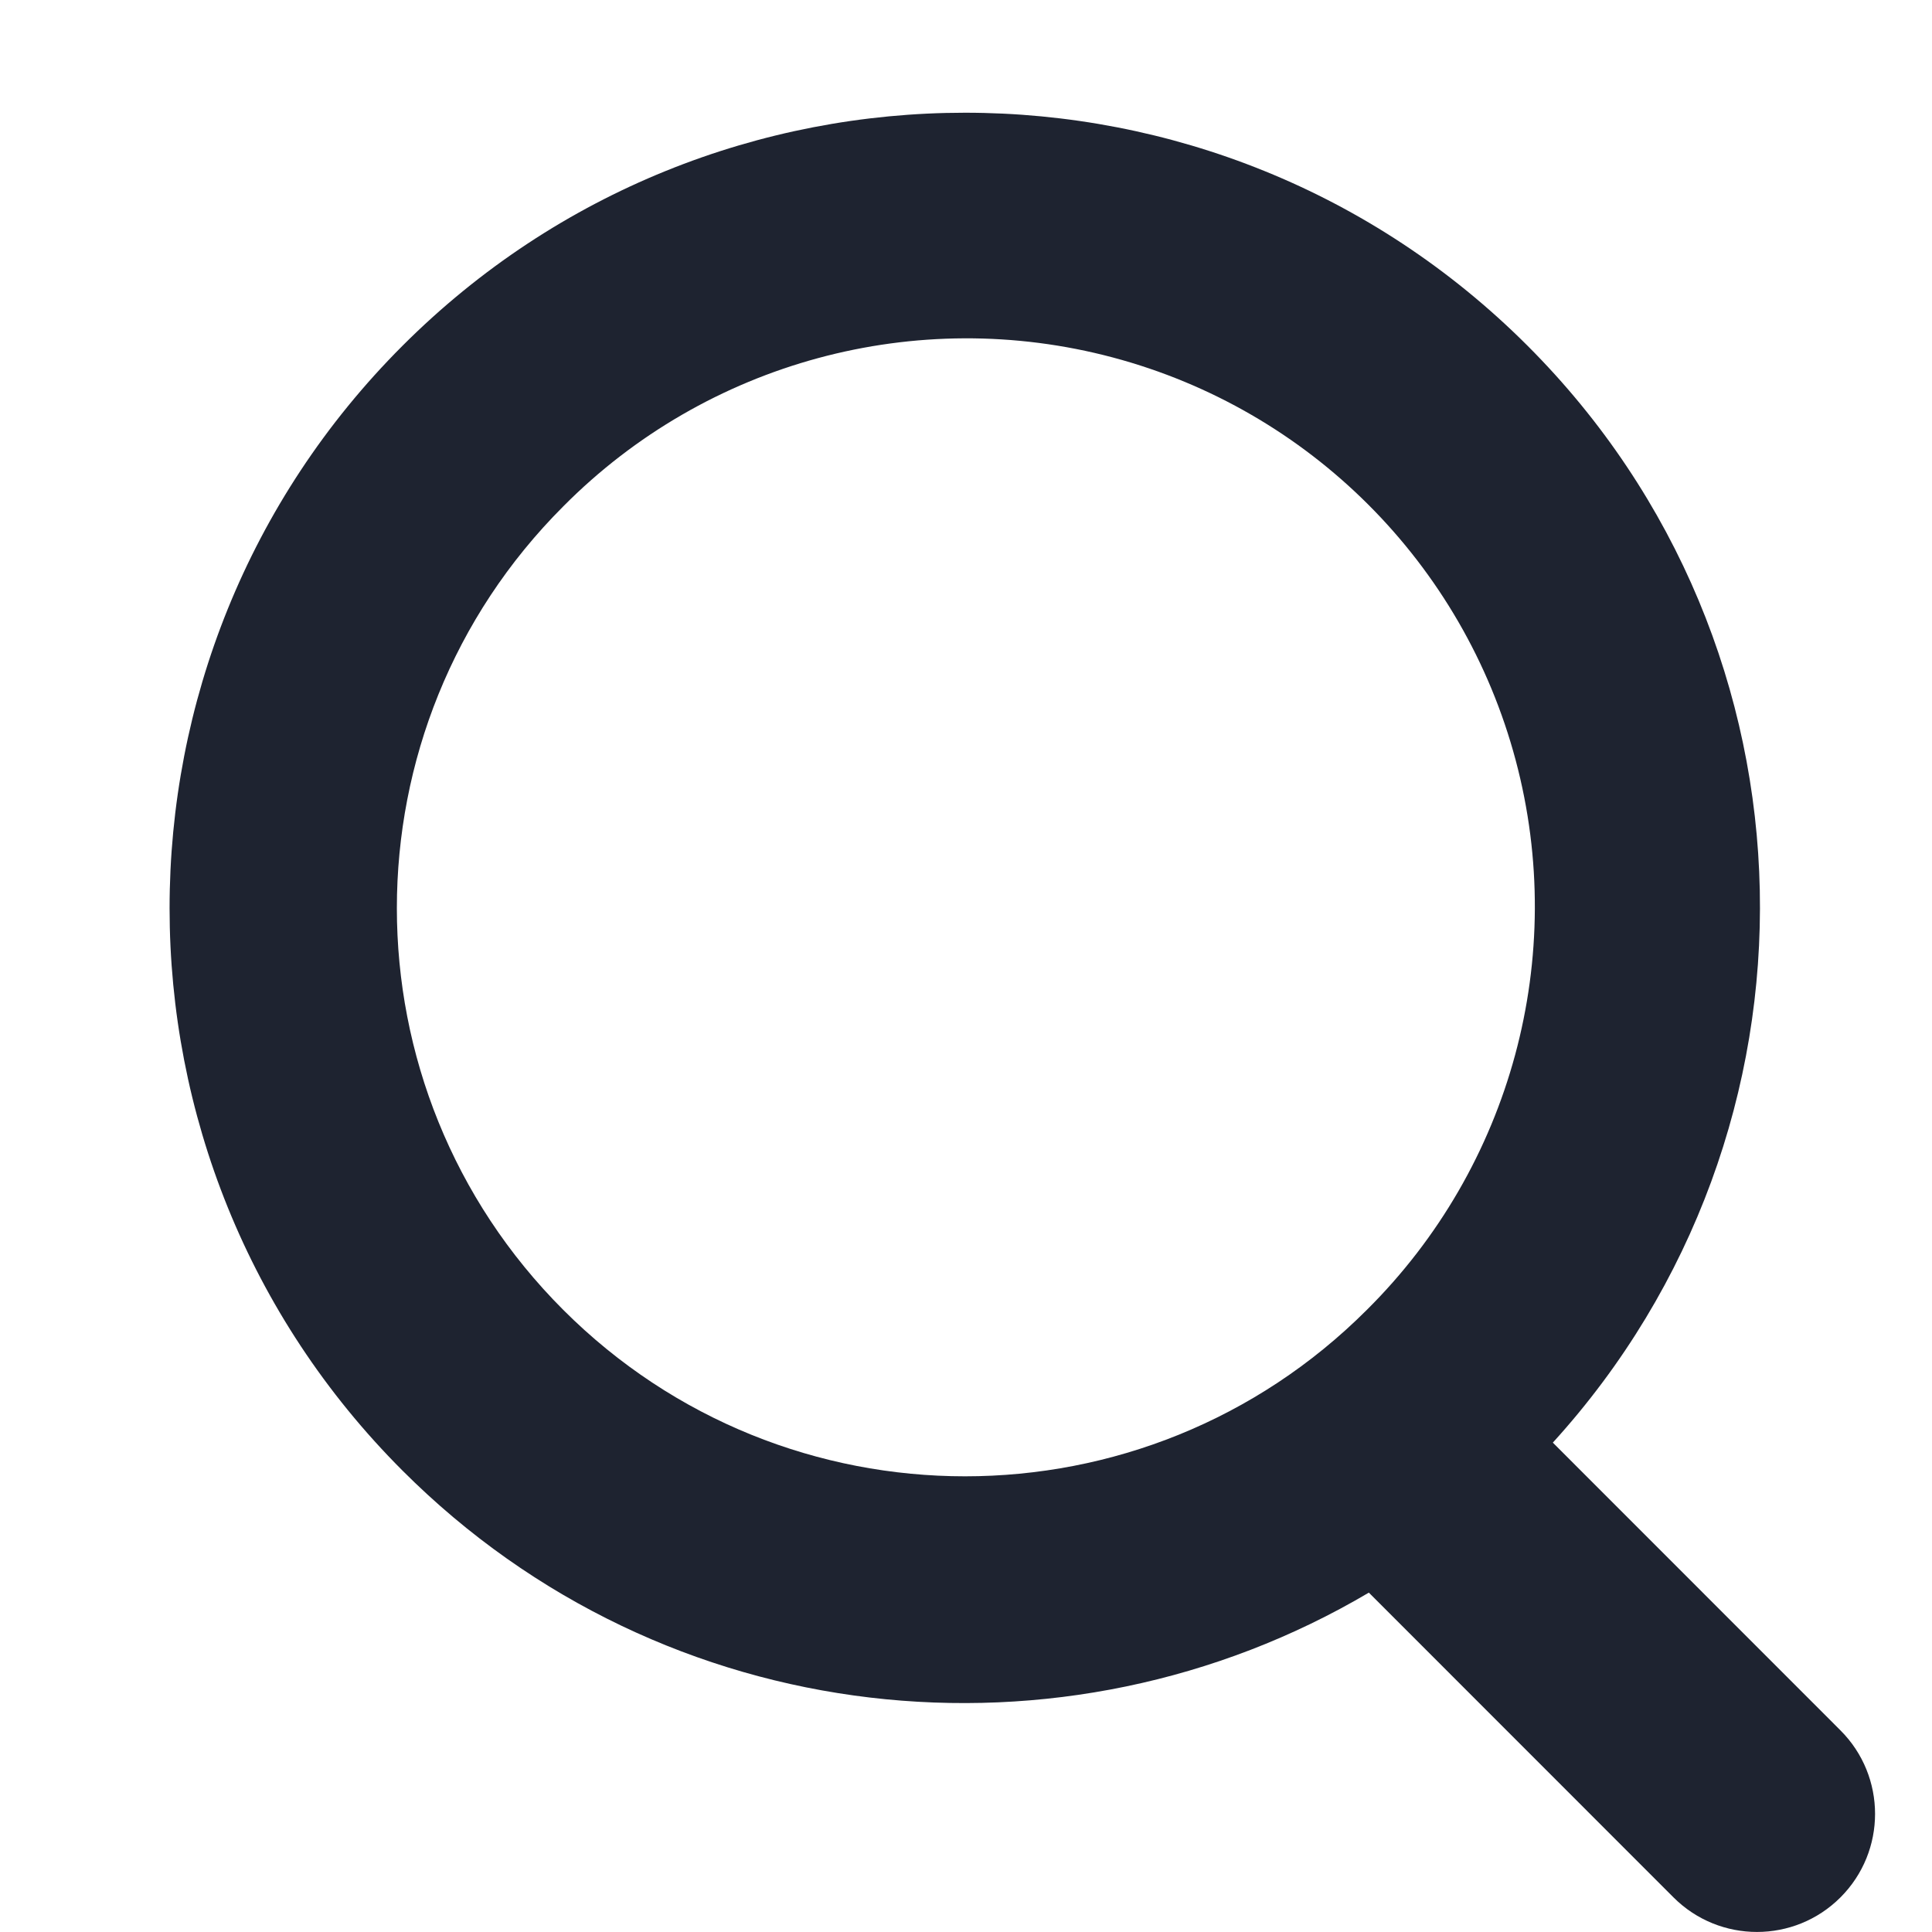
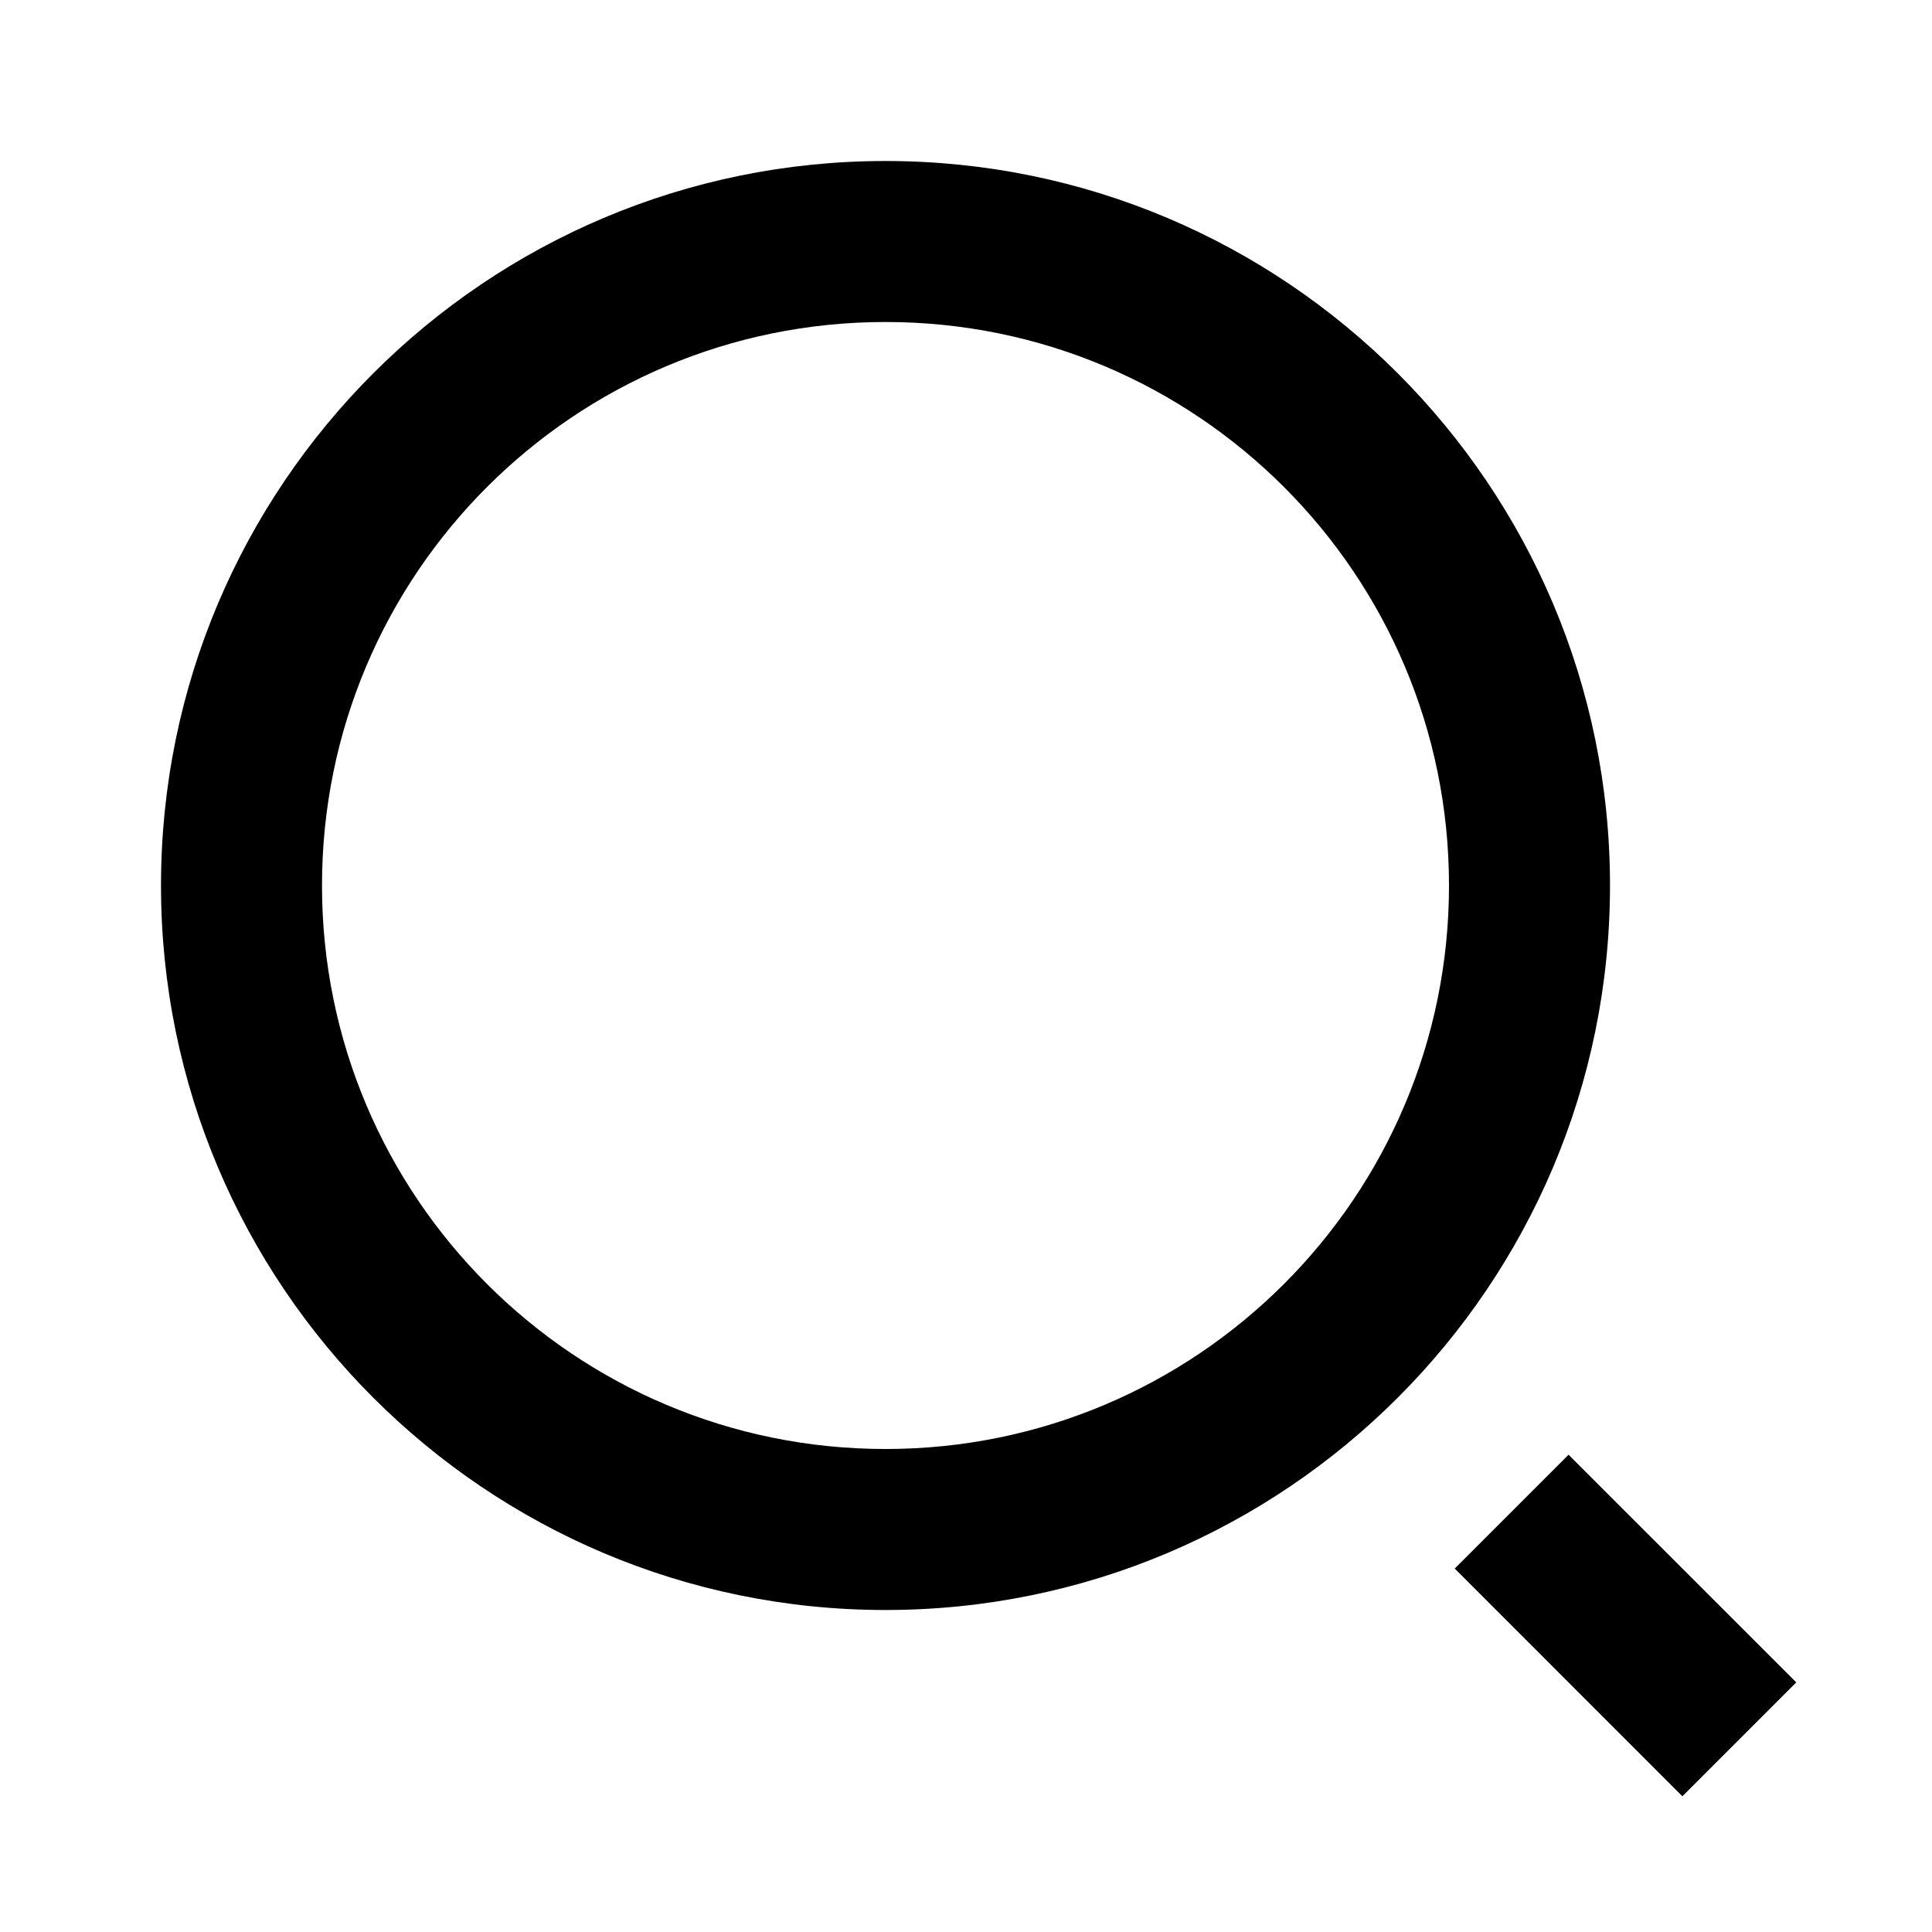
- <svg xmlns="http://www.w3.org/2000/svg" t="1723548009478" class="icon" viewBox="0 0 1024 1024" version="1.1" p-id="1594" width="200" height="200">
-   <path d="M975.475 917.124l-152.442-152.503c150.575-165.512 146.419-421.55-13.431-581.401a421.611 421.611 0 0 0-596.218 596.278c138.891 138.891 350.479 160.152 512.136 64.627l161.477 161.537a62.519 62.519 0 1 0 88.478-88.538z m-251.039-222.851a301.15 301.15 0 0 1-425.887 0 301.15 301.15 0 0 1 0-425.887 301.15 301.15 0 1 1 425.887 425.887z" fill="#1E2330" p-id="1595" />
+ <svg xmlns="http://www.w3.org/2000/svg" viewBox="0 0 24 24" fill="currentColor">
+   <path d="M11 2C15.968 2 20 6.032 20 11C20 15.968 15.968 20 11 20C6.032 20 2 15.968 2 11C2 6.032 6.032 2 11 2ZM11 18C14.867 18 18 14.867 18 11C18 7.133 14.867 4 11 4C7.133 4 4 7.133 4 11C4 14.867 7.133 18 11 18ZM19.485 18.071L22.314 20.899L20.899 22.314L18.071 19.485L19.485 18.071Z" />
</svg>
